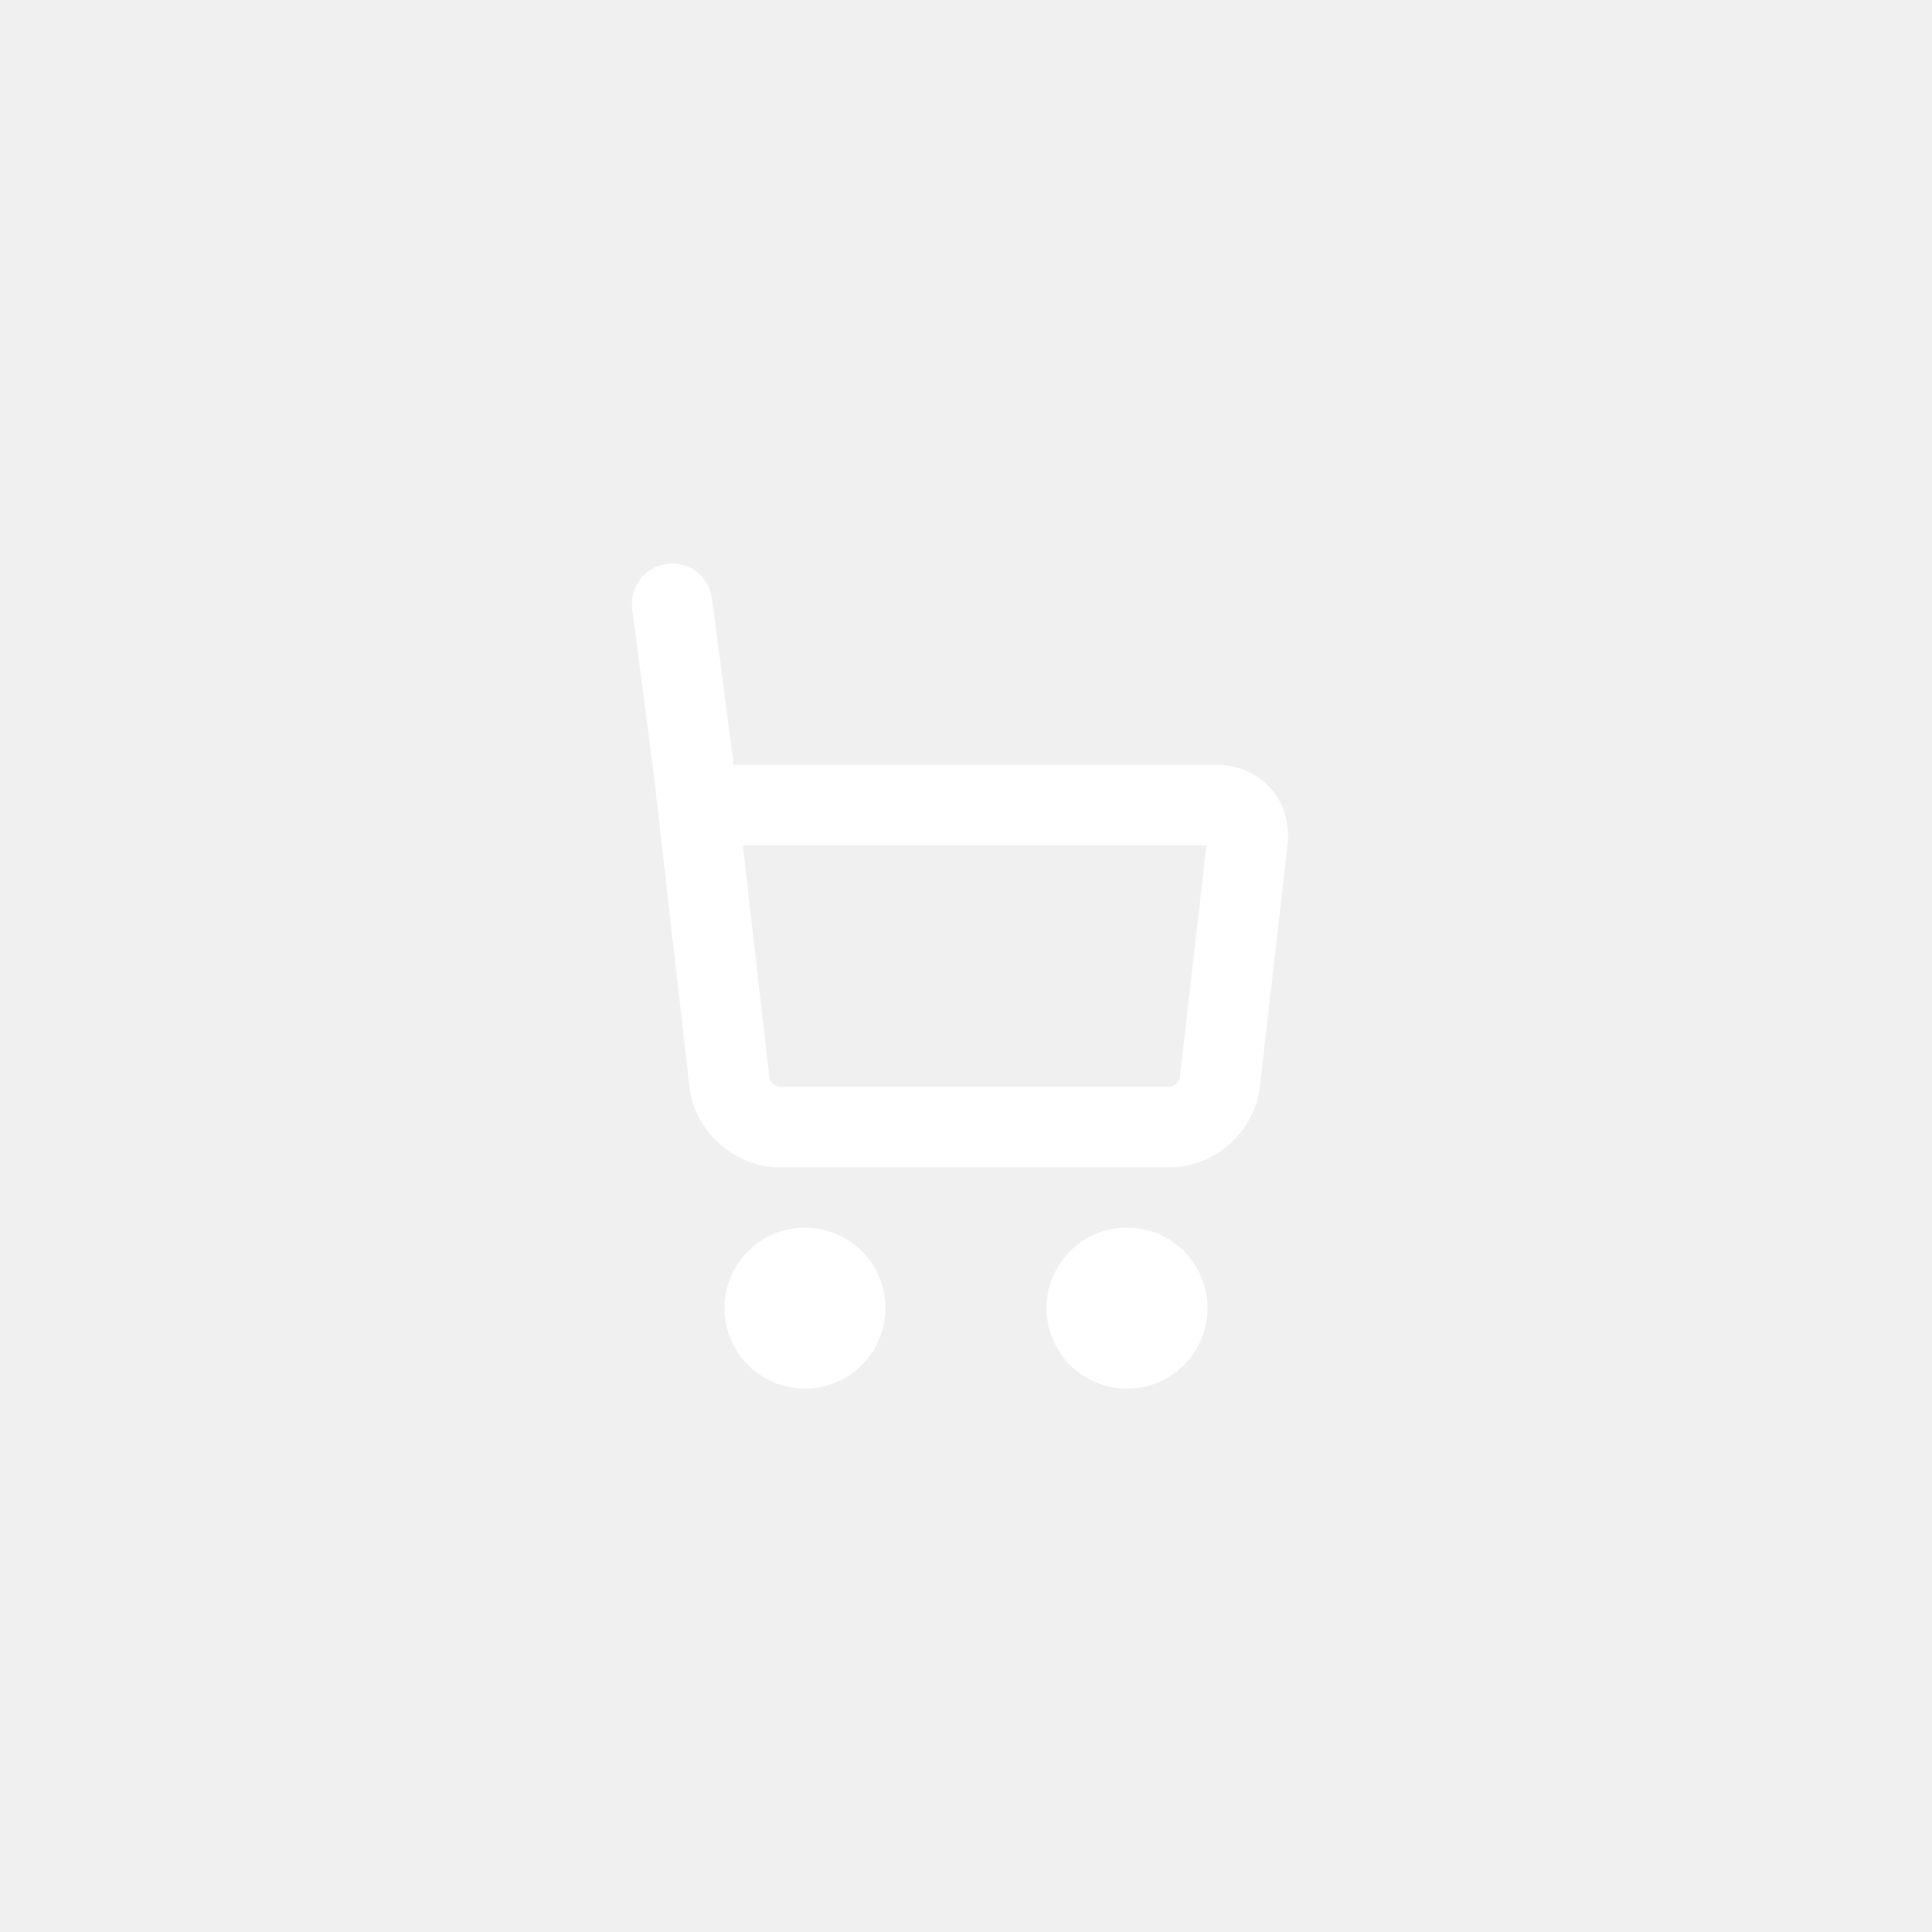
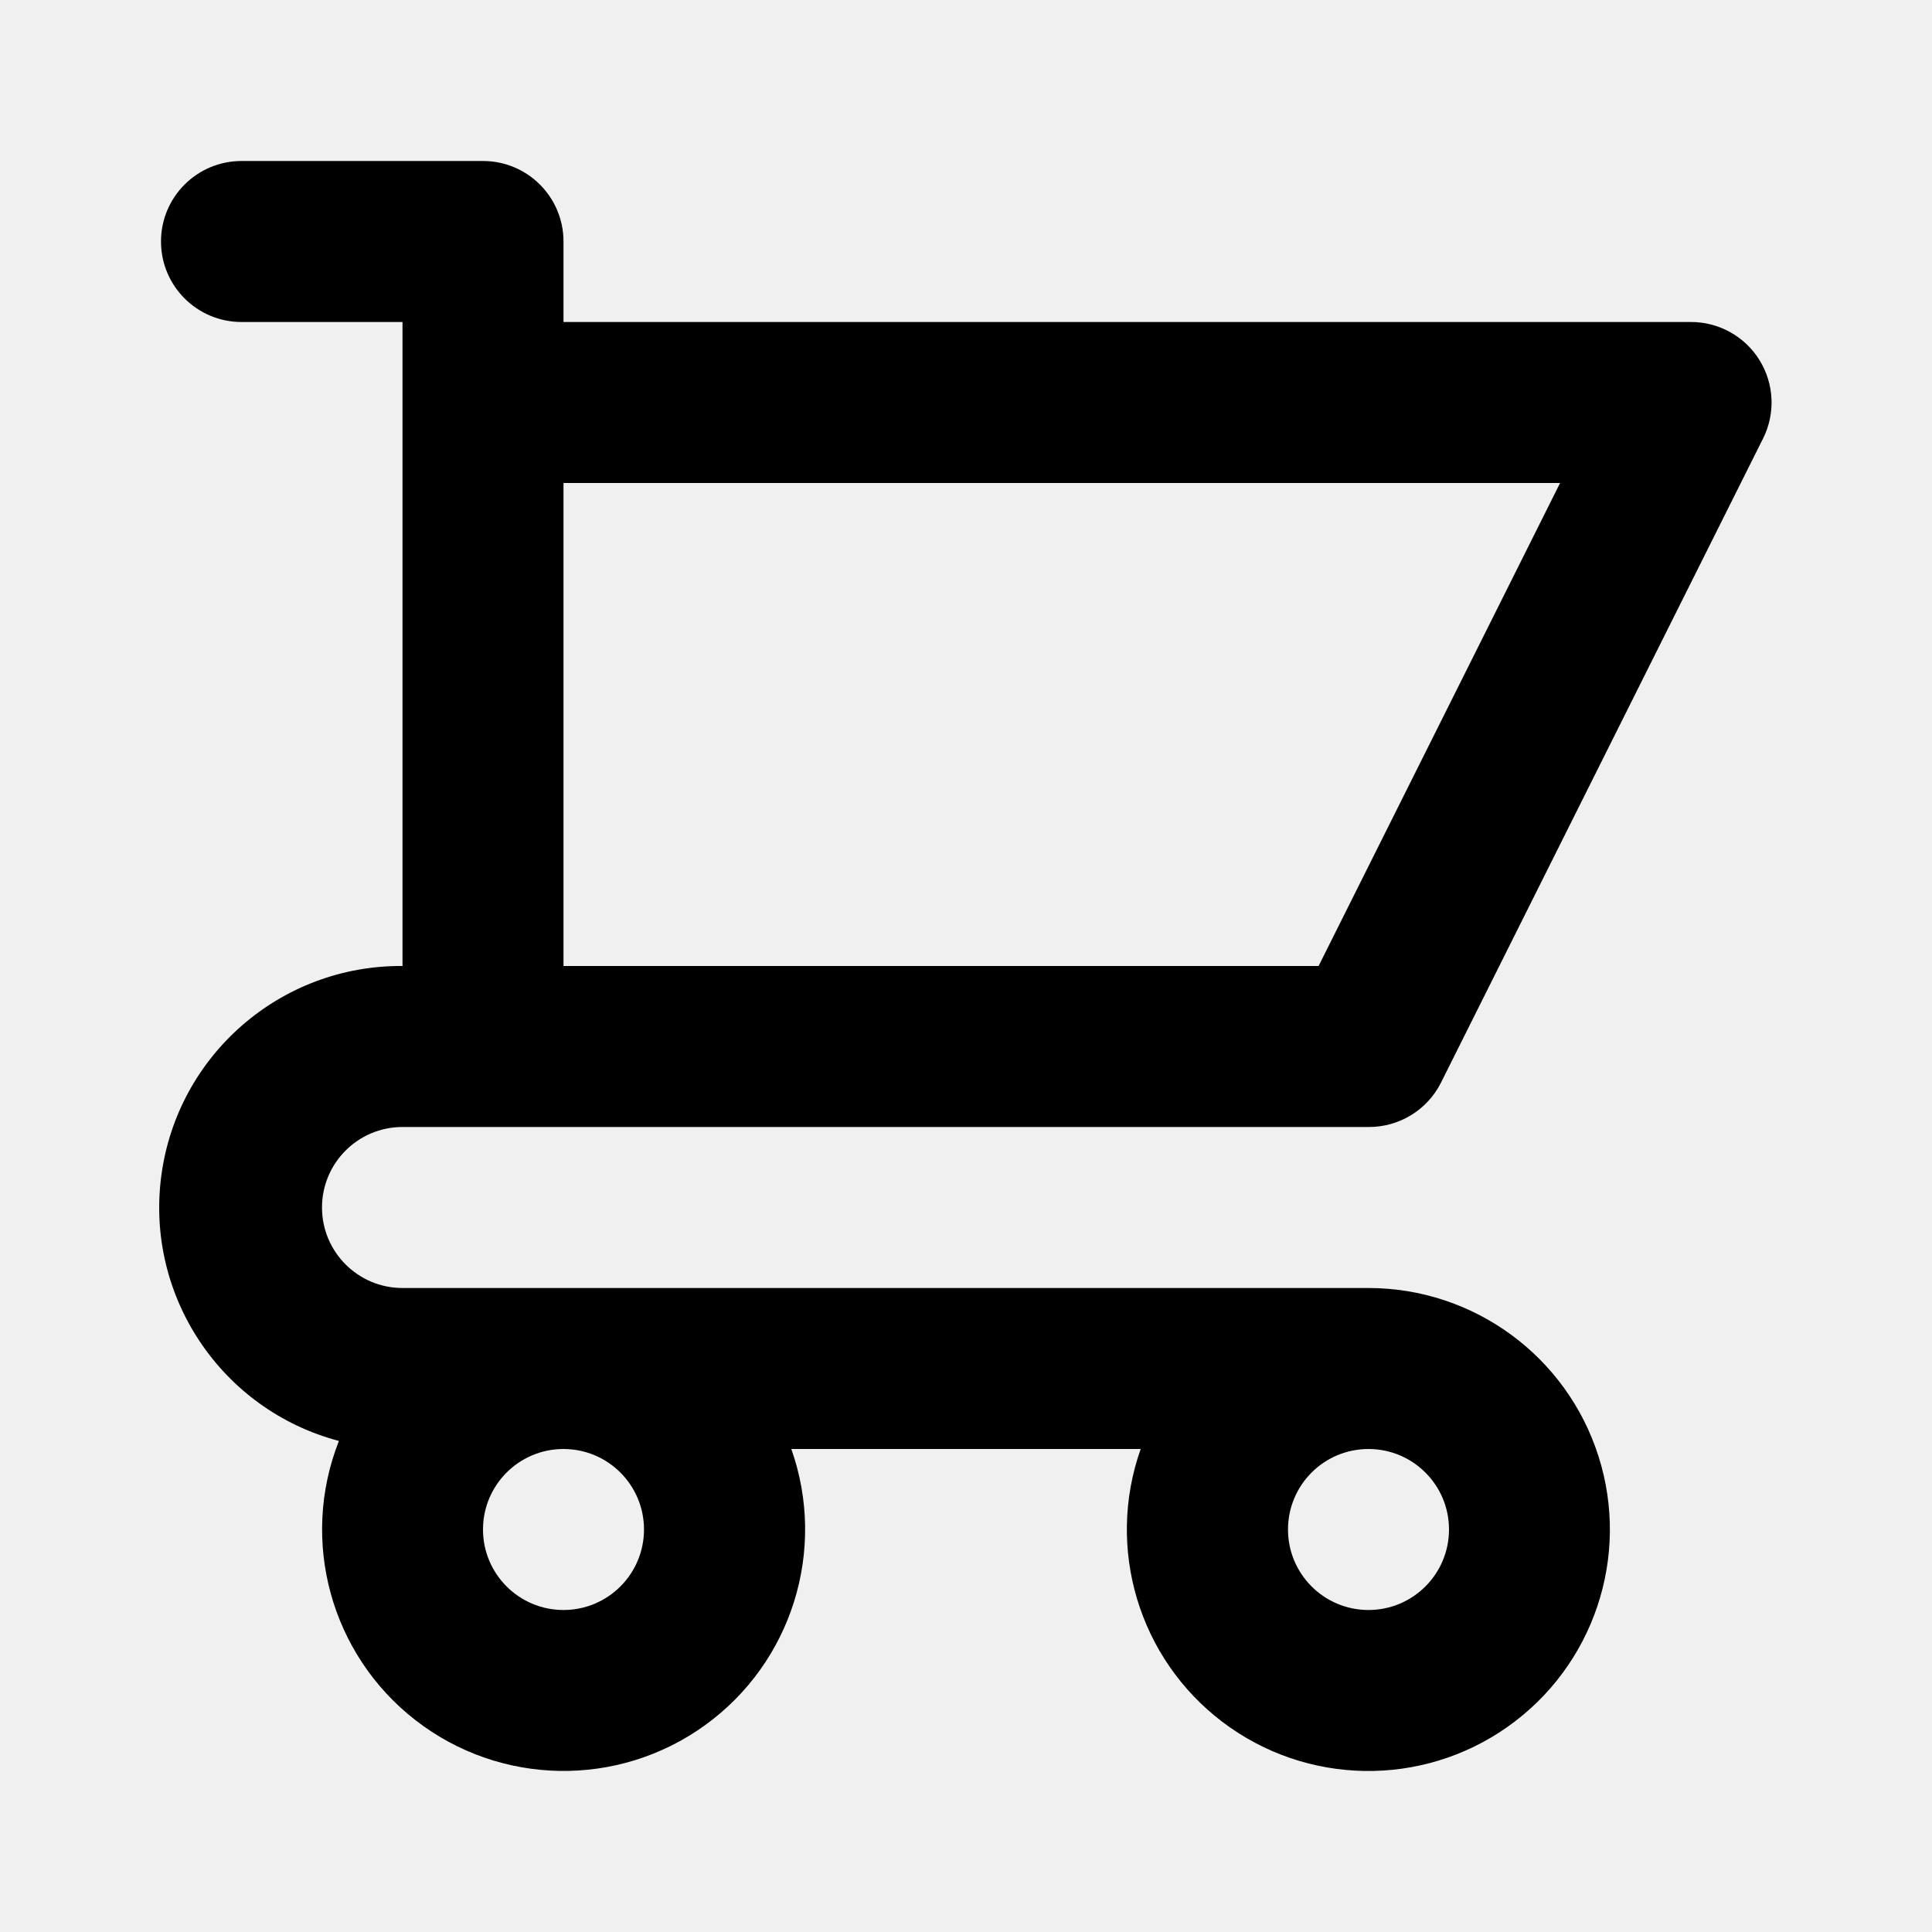
- <svg xmlns="http://www.w3.org/2000/svg" width="48" height="48" viewBox="0 0 48 48">
-   <g fill="none" fill-rule="evenodd">
-     <g fill="#FFF" transform="matrix(-1 0 0 1 32 14)">
-       <circle cx="12" cy="18.5" r="2" />
-       <circle cx="4" cy="18.5" r="2" />
-       <path d="M12.883 12.785c-.01.086-.154.215-.234.215H2.923c-.085 0-.224-.125-.234-.215L2.027 7h11.517l-.66 5.785zM15.43.008a1 1 0 0 0-1.12.863l-.538 4.13H1.781C.68 5-.114 5.89.012 6.986L.7 13.011C.827 14.112 1.821 15 2.923 15h9.726c1.094 0 2.096-.89 2.221-1.988l.897-7.85.525-4.033A1 1 0 0 0 15.43.01z" />
-     </g>
-     <path d="M0 0h48v48H0z" />
-   </g>
+ <svg xmlns="http://www.w3.org/2000/svg" viewBox="0 0 24 24" width="24" height="24">
+   <path class="heroicon-ui" d="M17 16a3 3 0 1 1-2.83 2H9.83a3 3 0 1 1-5.62-.1A3 3 0 0 1 5 12V4H3a1 1 0 1 1 0-2h3a1 1 0 0 1 1 1v1h14a1 1 0 0 1 .9 1.45l-4 8a1 1 0 0 1-.9.55H5a1 1 0 0 0 0 2h12zM7 12h9.38l3-6H7v6zm0 8a1 1 0 1 0 0-2 1 1 0 0 0 0 2zm10 0a1 1 0 1 0 0-2 1 1 0 0 0 0 2z" />
</svg>
